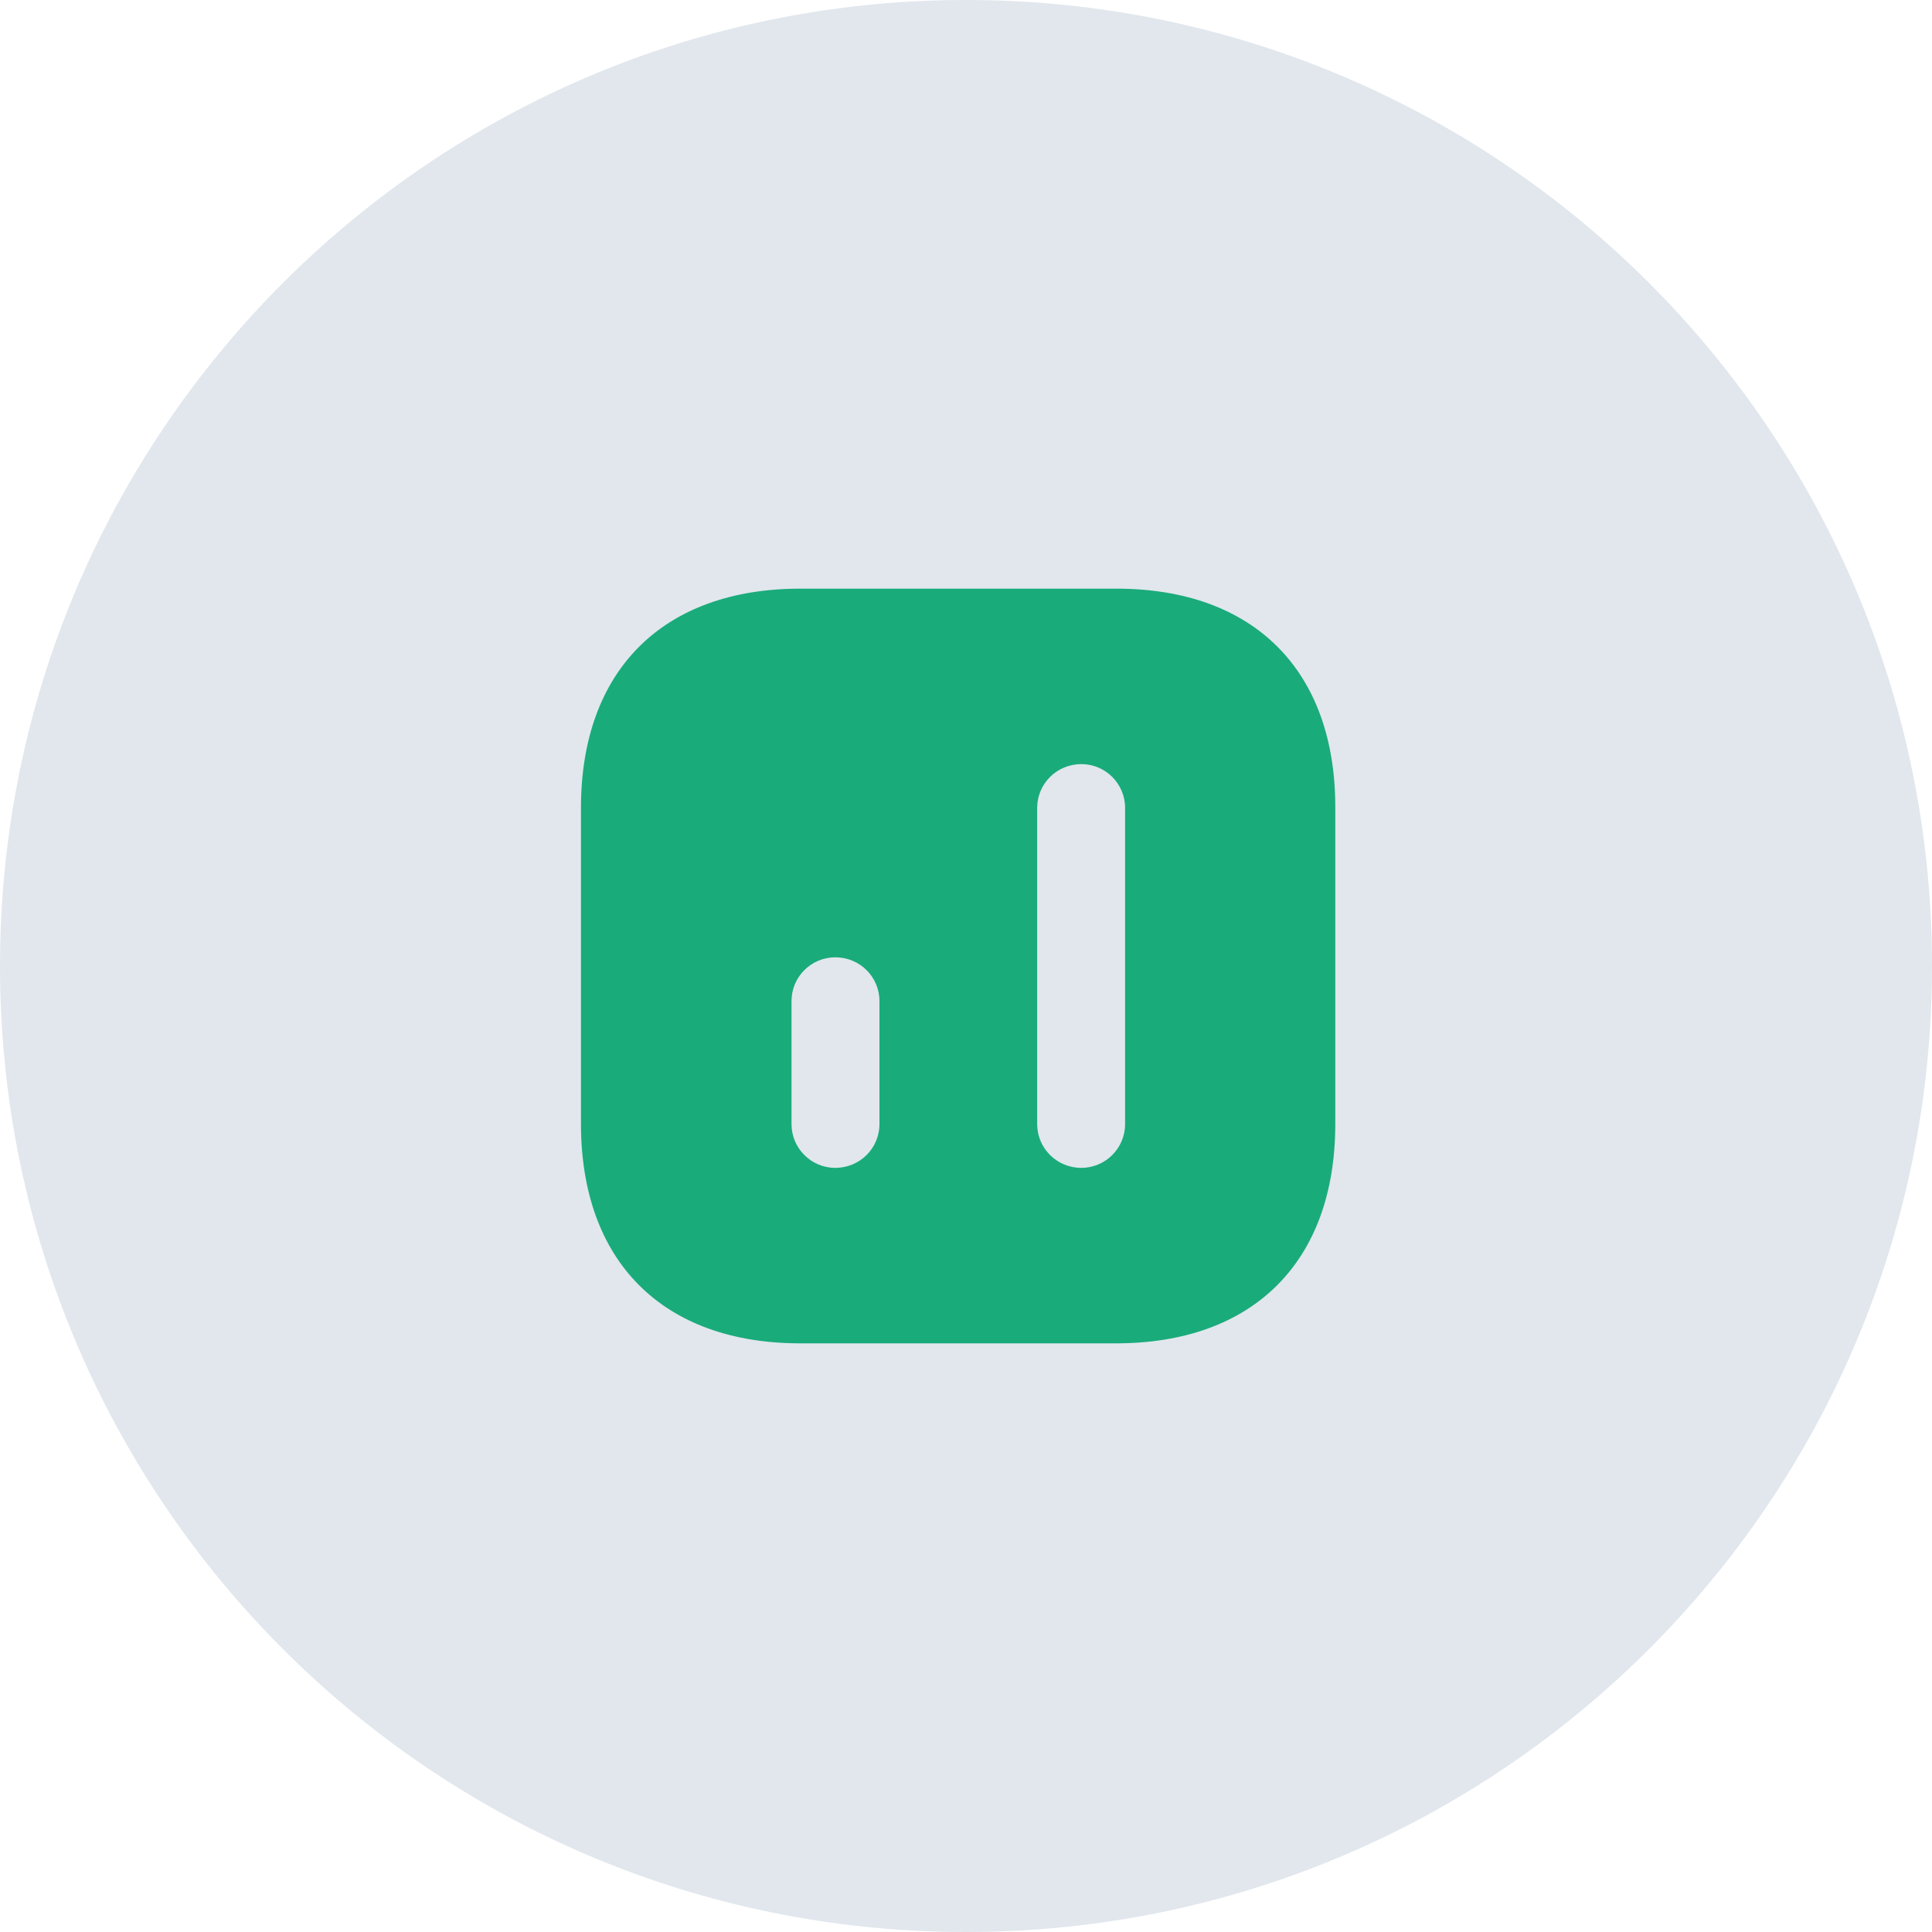
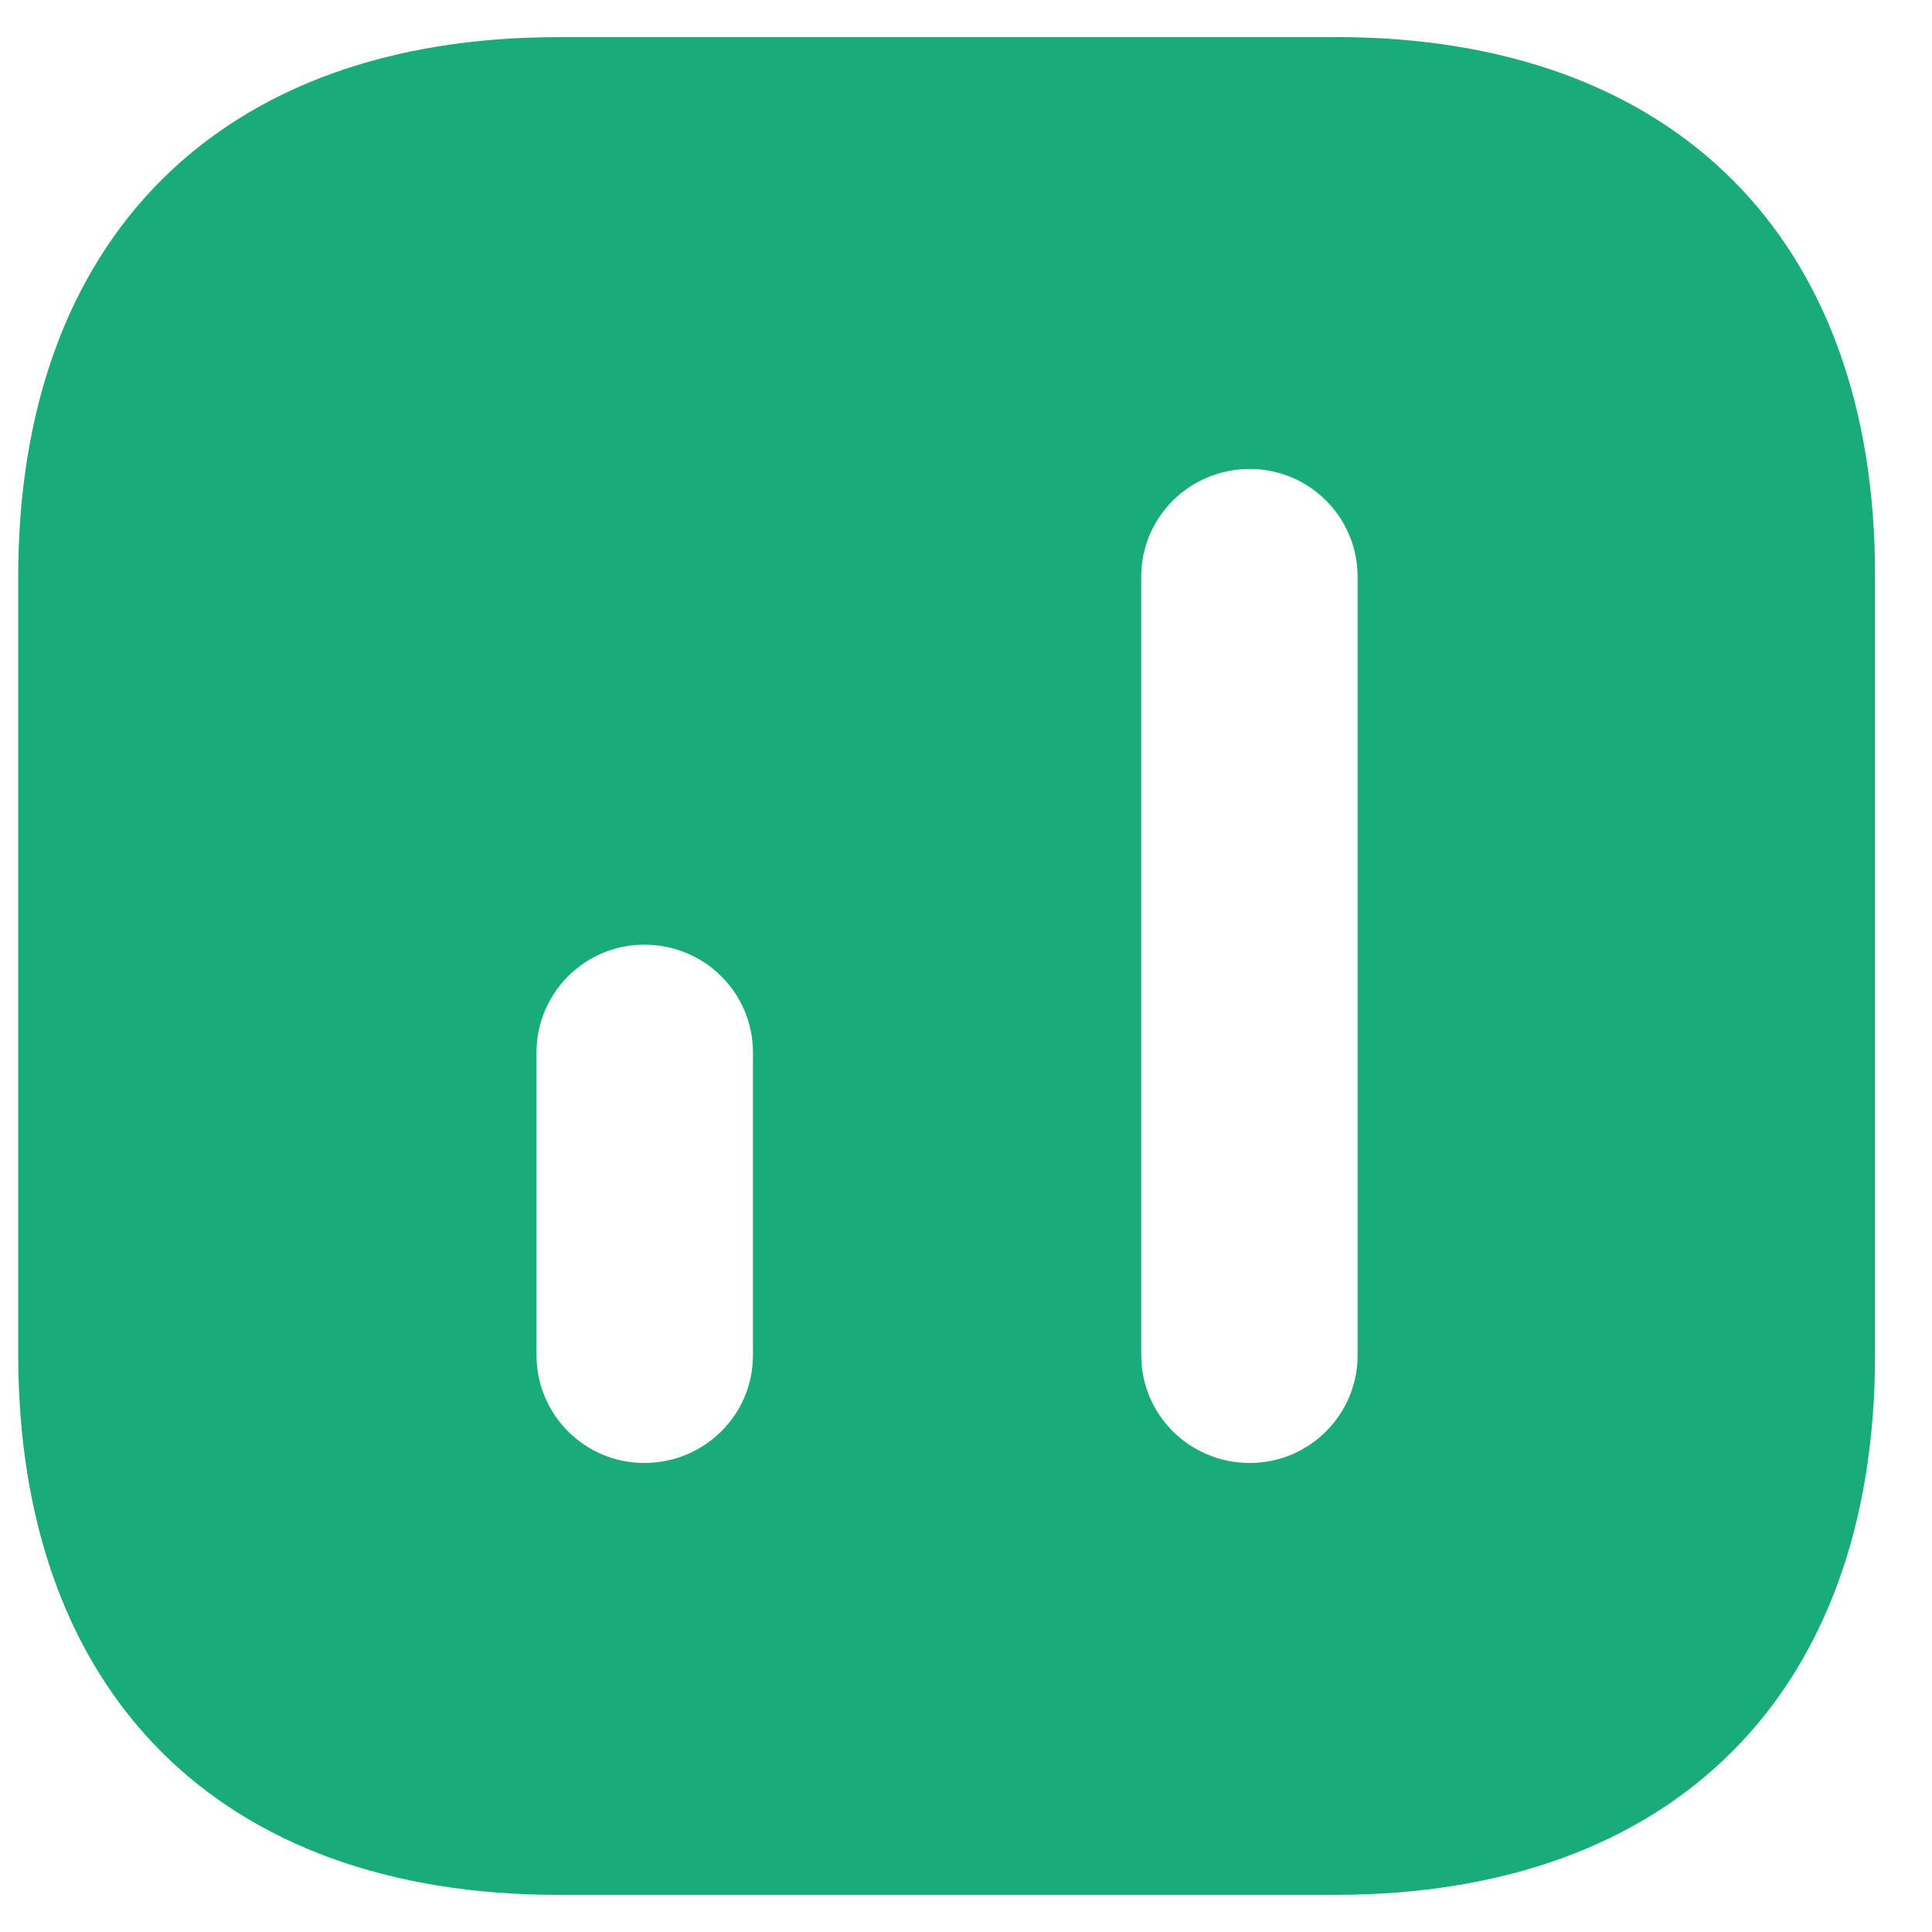
- <svg xmlns="http://www.w3.org/2000/svg" width="64" height="64" fill="none">
-   <rect width="64" height="64" rx="32" fill="#E1E7ED" />
-   <path d="M36.983 19.5H26.508c-4.55 0-7.263 2.712-7.263 7.262v10.463c0 4.563 2.713 7.275 7.263 7.275H36.97c4.55 0 7.263-2.712 7.263-7.263V26.762c.012-4.55-2.7-7.262-7.25-7.262Zm-7.85 17.737c0 .8-.65 1.45-1.463 1.45-.8 0-1.45-.65-1.45-1.45v-4.075c0-.8.65-1.45 1.45-1.45.813 0 1.463.65 1.463 1.45v4.075Zm8.137 0c0 .8-.65 1.45-1.45 1.45-.812 0-1.462-.65-1.462-1.45V26.762c0-.8.65-1.45 1.462-1.45.8 0 1.45.65 1.45 1.45v10.475Z" fill="#1AAB7B" />
+ <svg xmlns="http://www.w3.org/2000/svg" width="26" height="26" fill="none">
+   <path d="M17.983.5H7.508C2.958.5.245 3.212.245 7.763v10.462c0 4.563 2.713 7.275 7.263 7.275H17.97c4.55 0 7.263-2.712 7.263-7.262V7.761c.012-4.55-2.7-7.262-7.25-7.262Zm-7.85 17.738c0 .8-.65 1.45-1.463 1.45-.8 0-1.45-.65-1.45-1.45v-4.075c0-.8.65-1.45 1.45-1.45.813 0 1.463.65 1.463 1.45v4.075Zm8.137 0c0 .8-.65 1.45-1.45 1.45-.812 0-1.462-.65-1.462-1.45V7.761c0-.8.65-1.45 1.462-1.45.8 0 1.45.65 1.45 1.45v10.476Z" fill="#1AAB7B" />
</svg>
